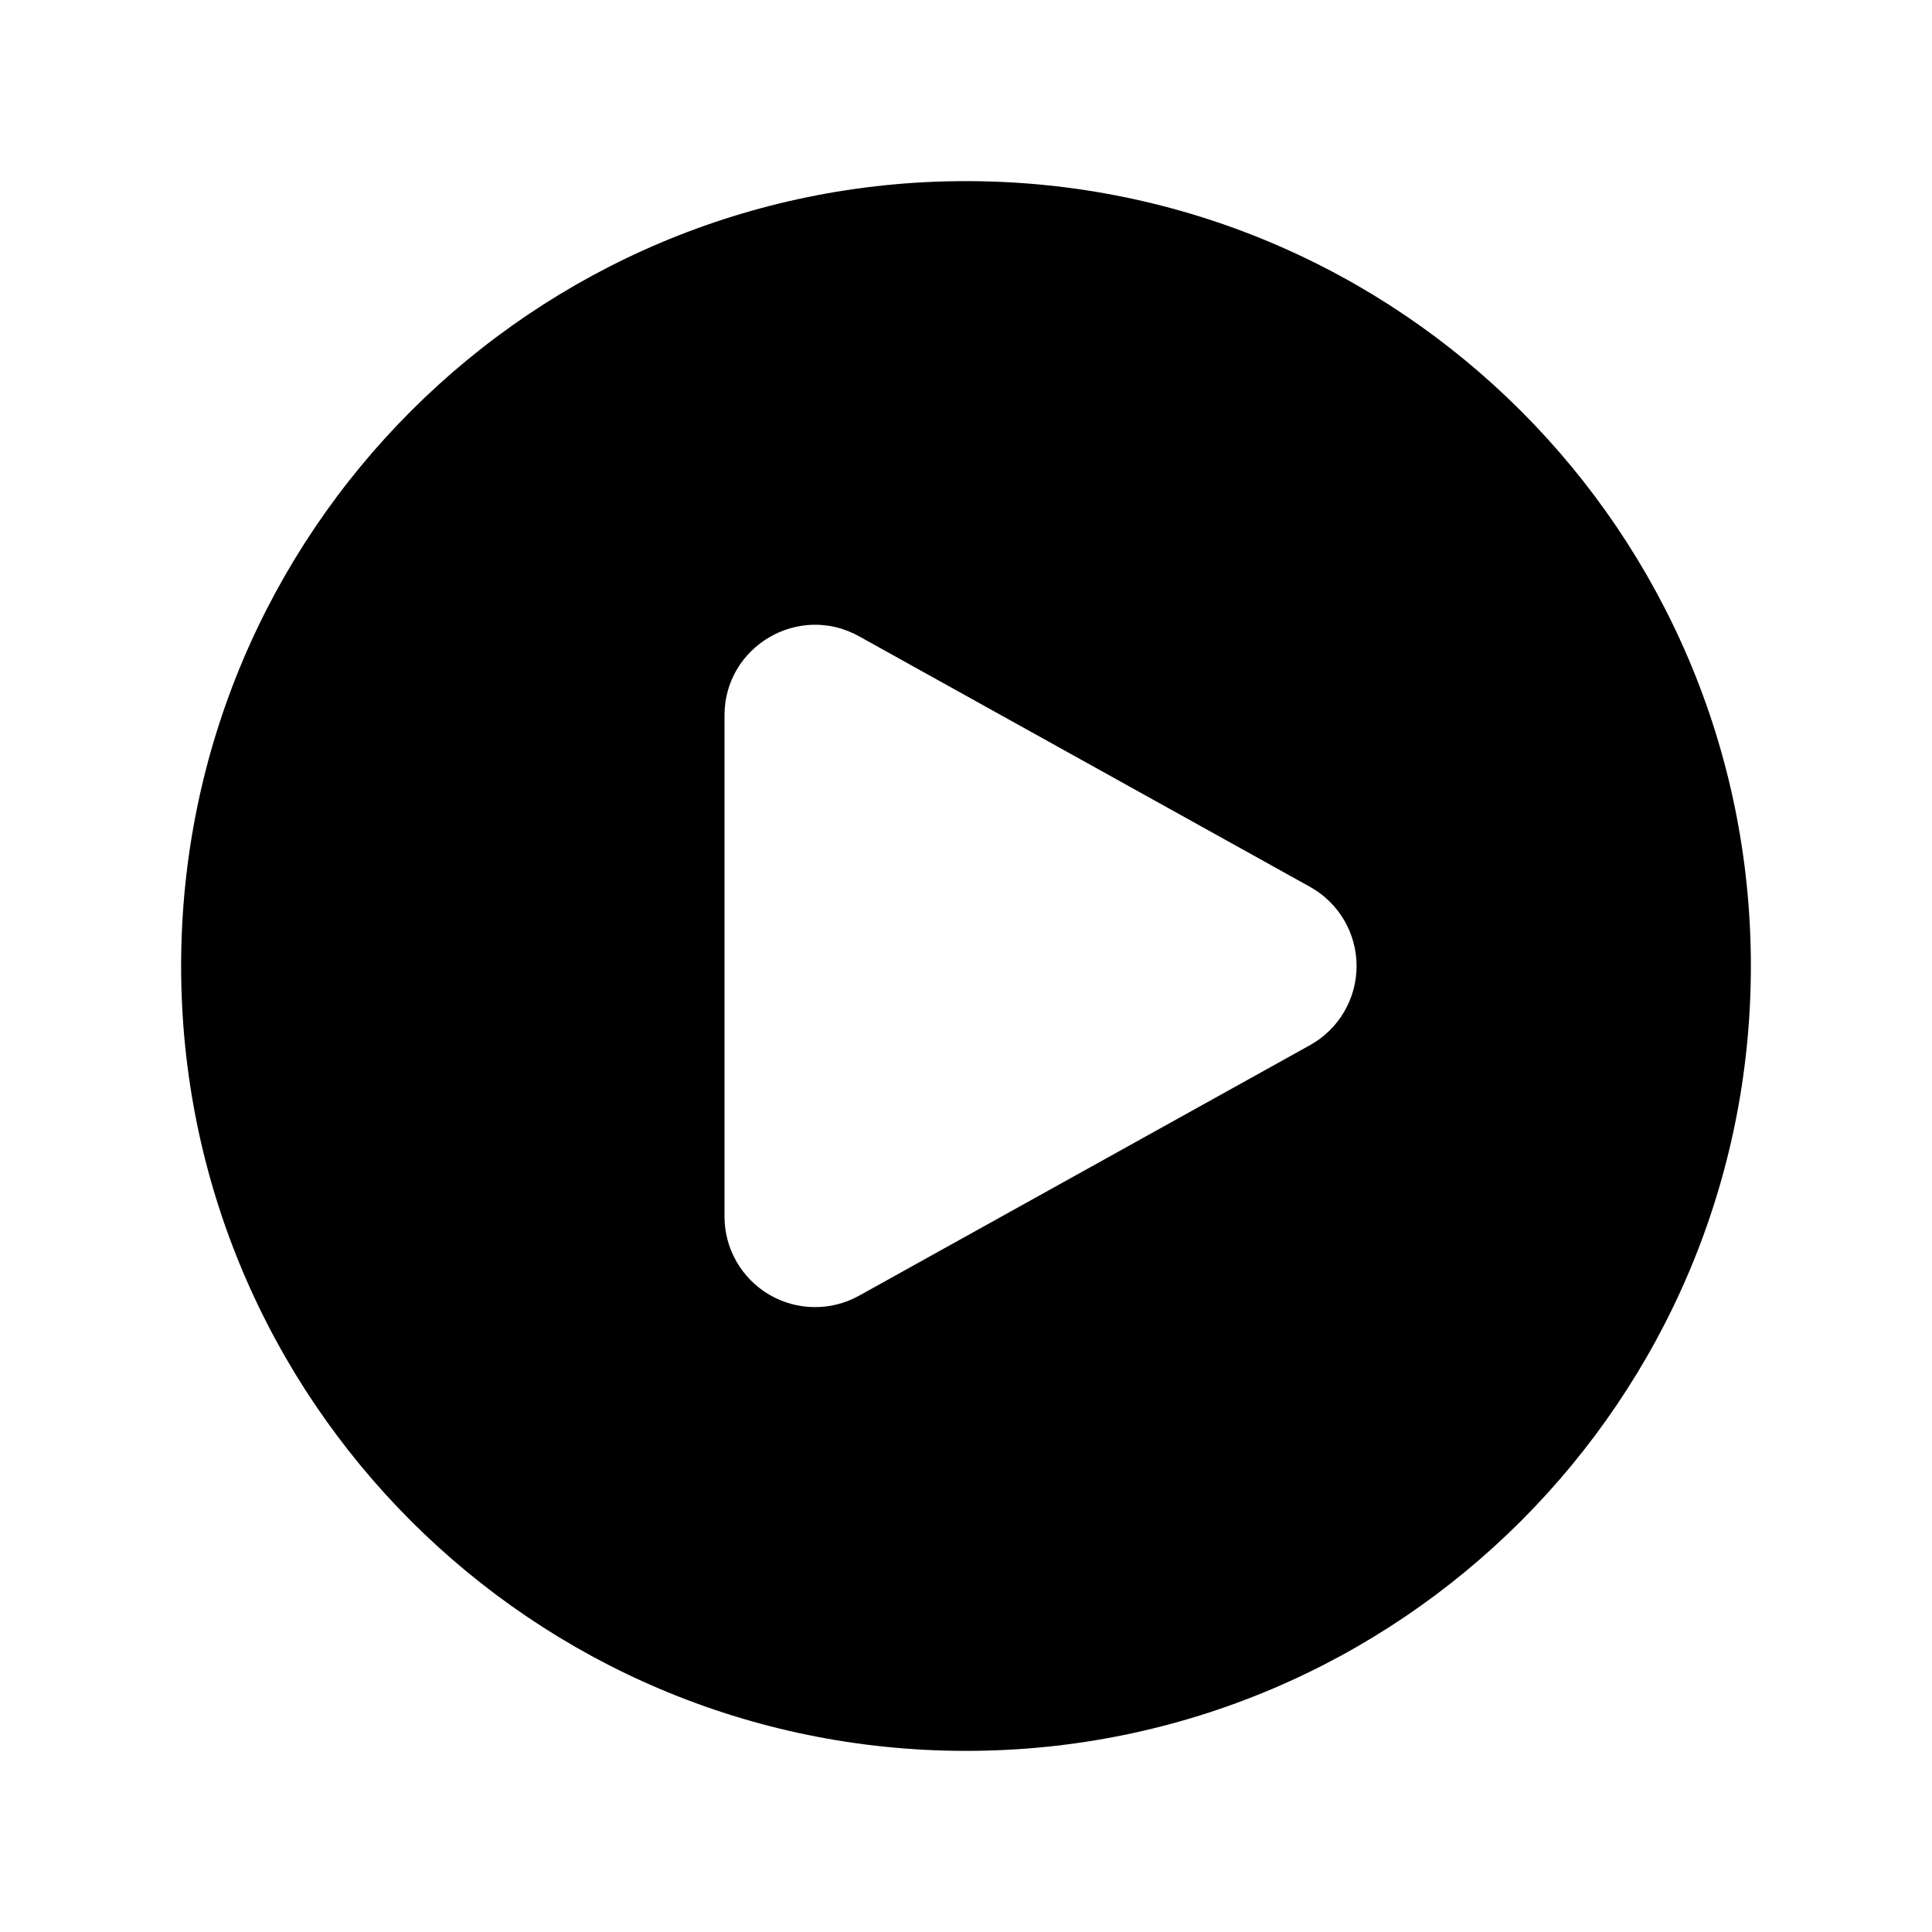
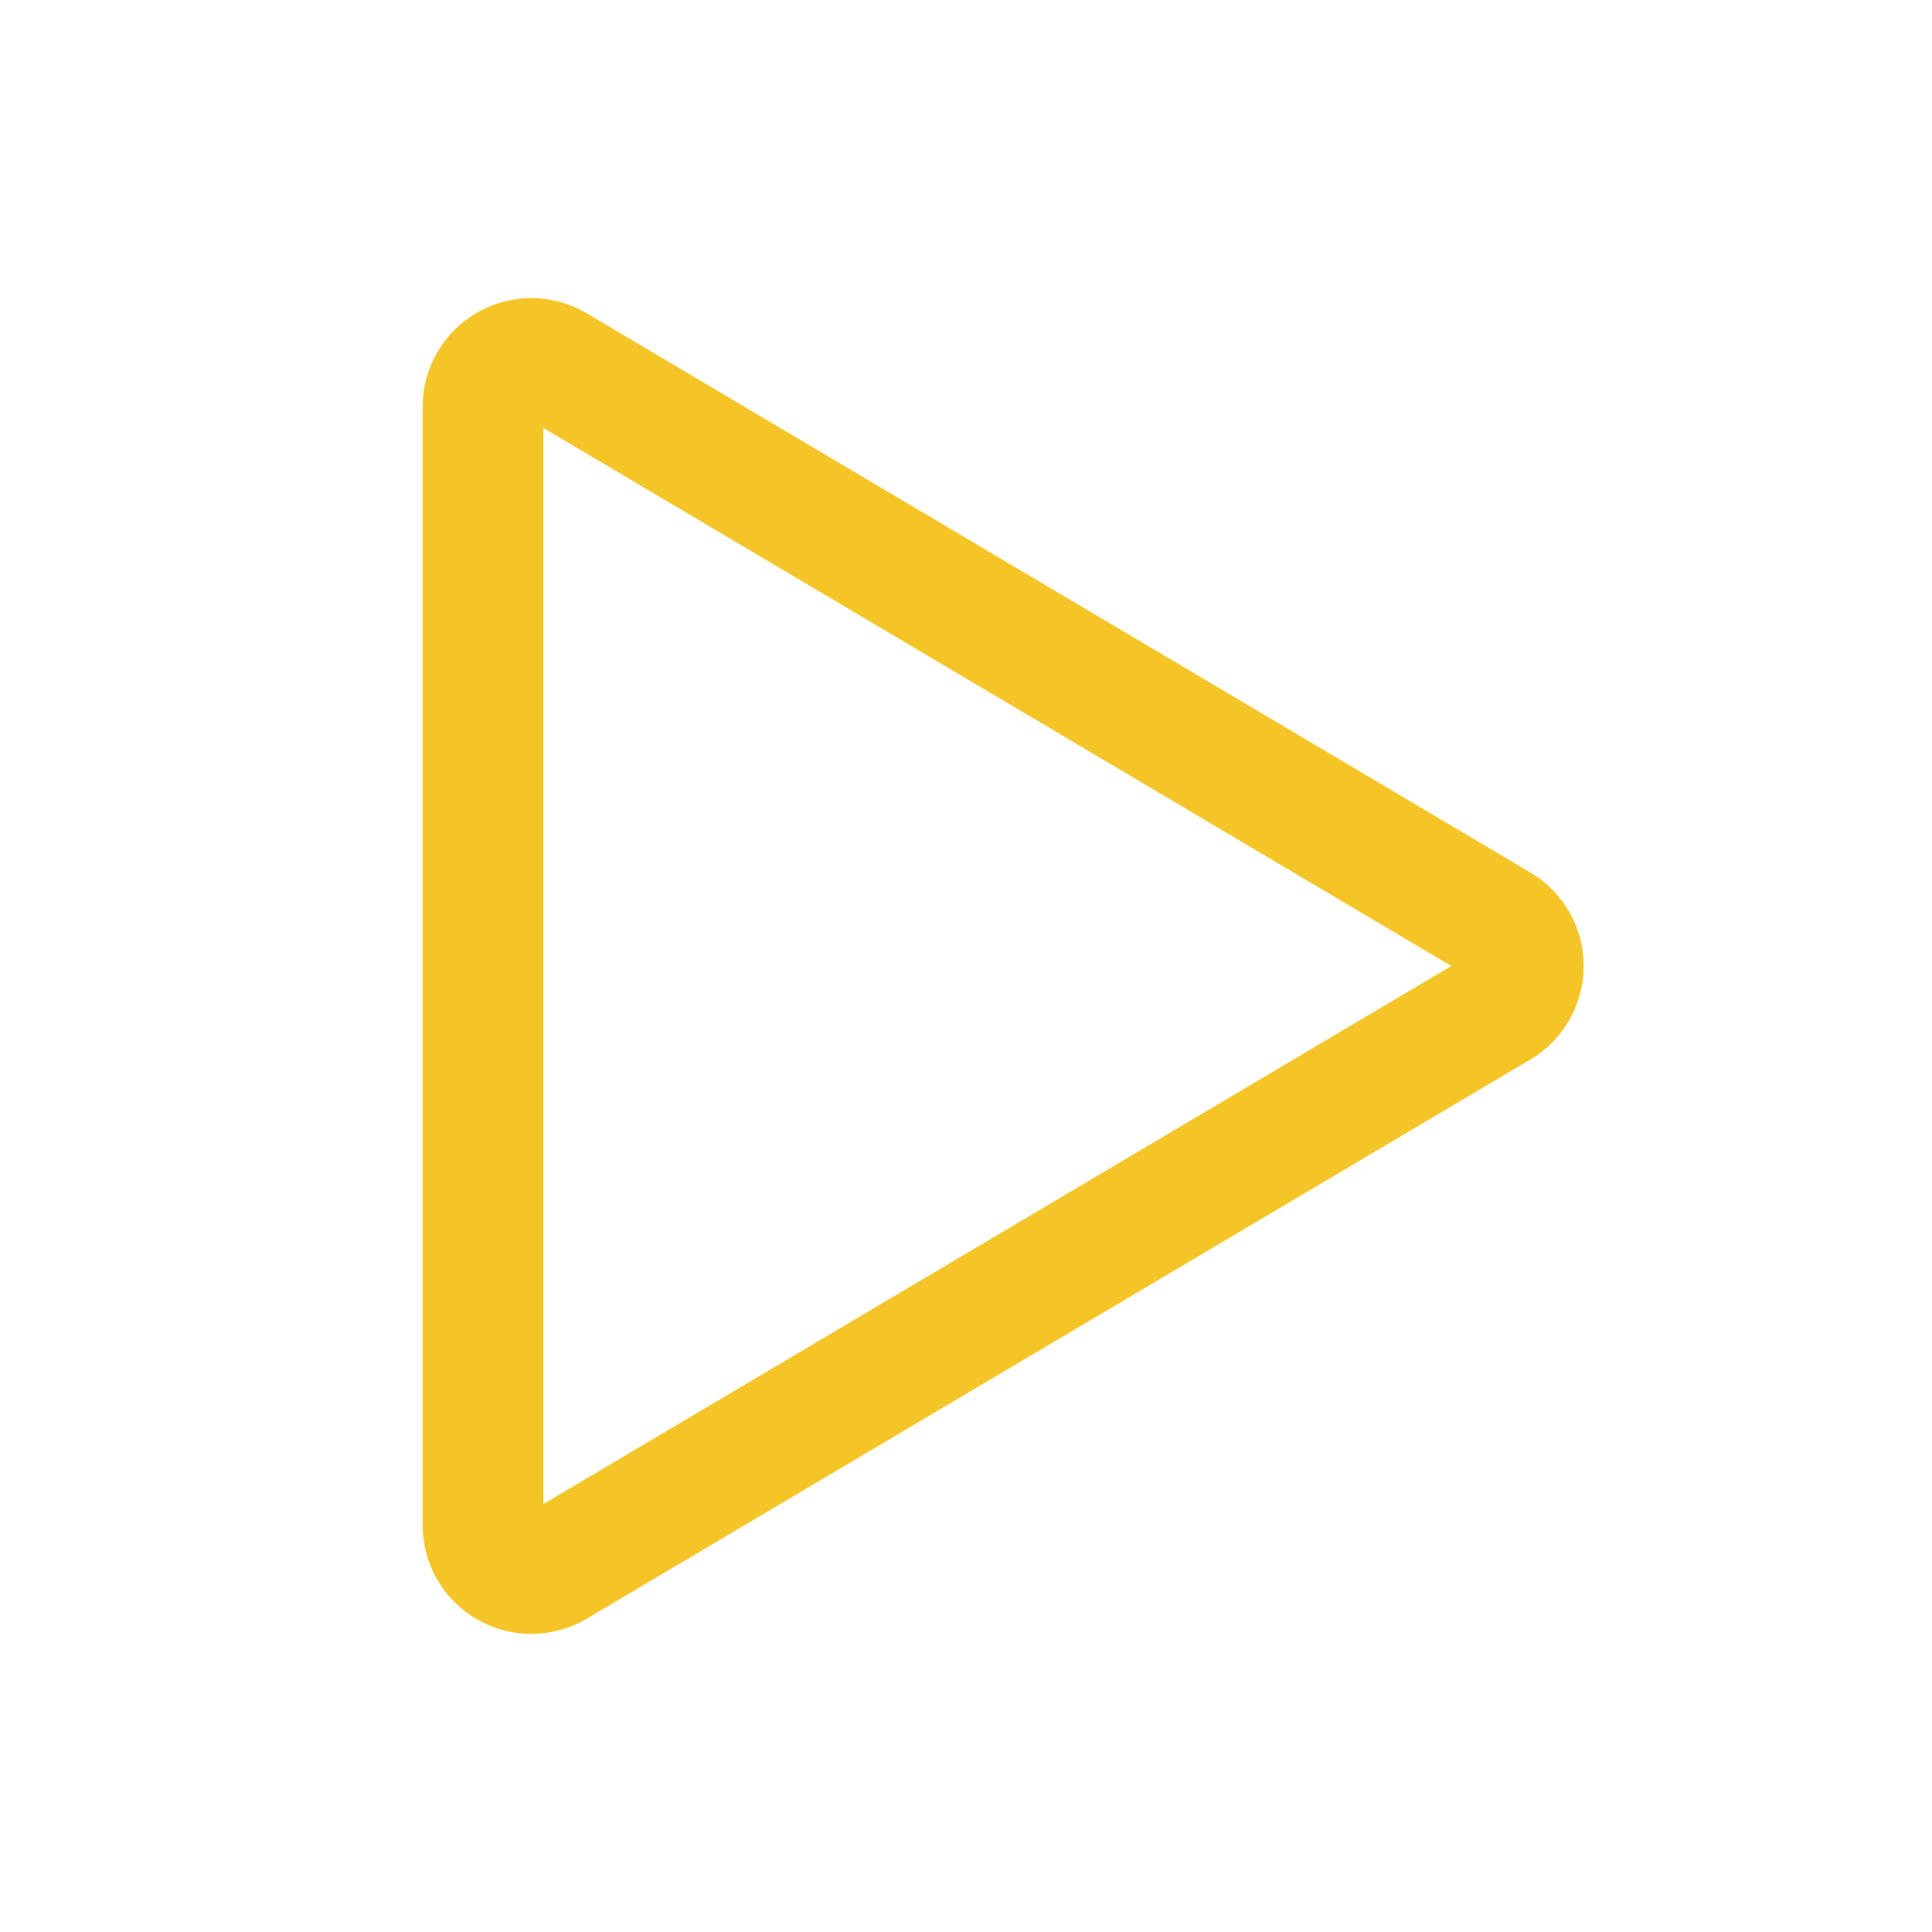
- <svg xmlns="http://www.w3.org/2000/svg" viewBox="0 0 24 24" fill="currentColor" class="w-6 h-6">
-   <path fill-rule="evenodd" d="M2.25 12c0-5.385 4.365-9.75 9.75-9.75s9.75 4.365 9.75 9.75-4.365 9.75-9.75 9.75S2.25 17.385 2.25 12zm14.024-.983a1.125 1.125 0 010 1.966l-5.603 3.113A1.125 1.125 0 019 15.113V8.887c0-.857.921-1.4 1.671-.983l5.603 3.113z" clip-rule="evenodd" />
+ <svg xmlns="http://www.w3.org/2000/svg" stroke-width="1.5" viewBox="0 0 24 24" fill="none" color="#000000">
+   <path d="M6.906 4.537A.6.6 0 006 5.053v13.894a.6.6 0 00.906.516l11.723-6.947a.6.6 0 000-1.032L6.906 4.537z" stroke="#F5C528" stroke-width="1.5" stroke-linecap="round" stroke-linejoin="round" />
</svg>
